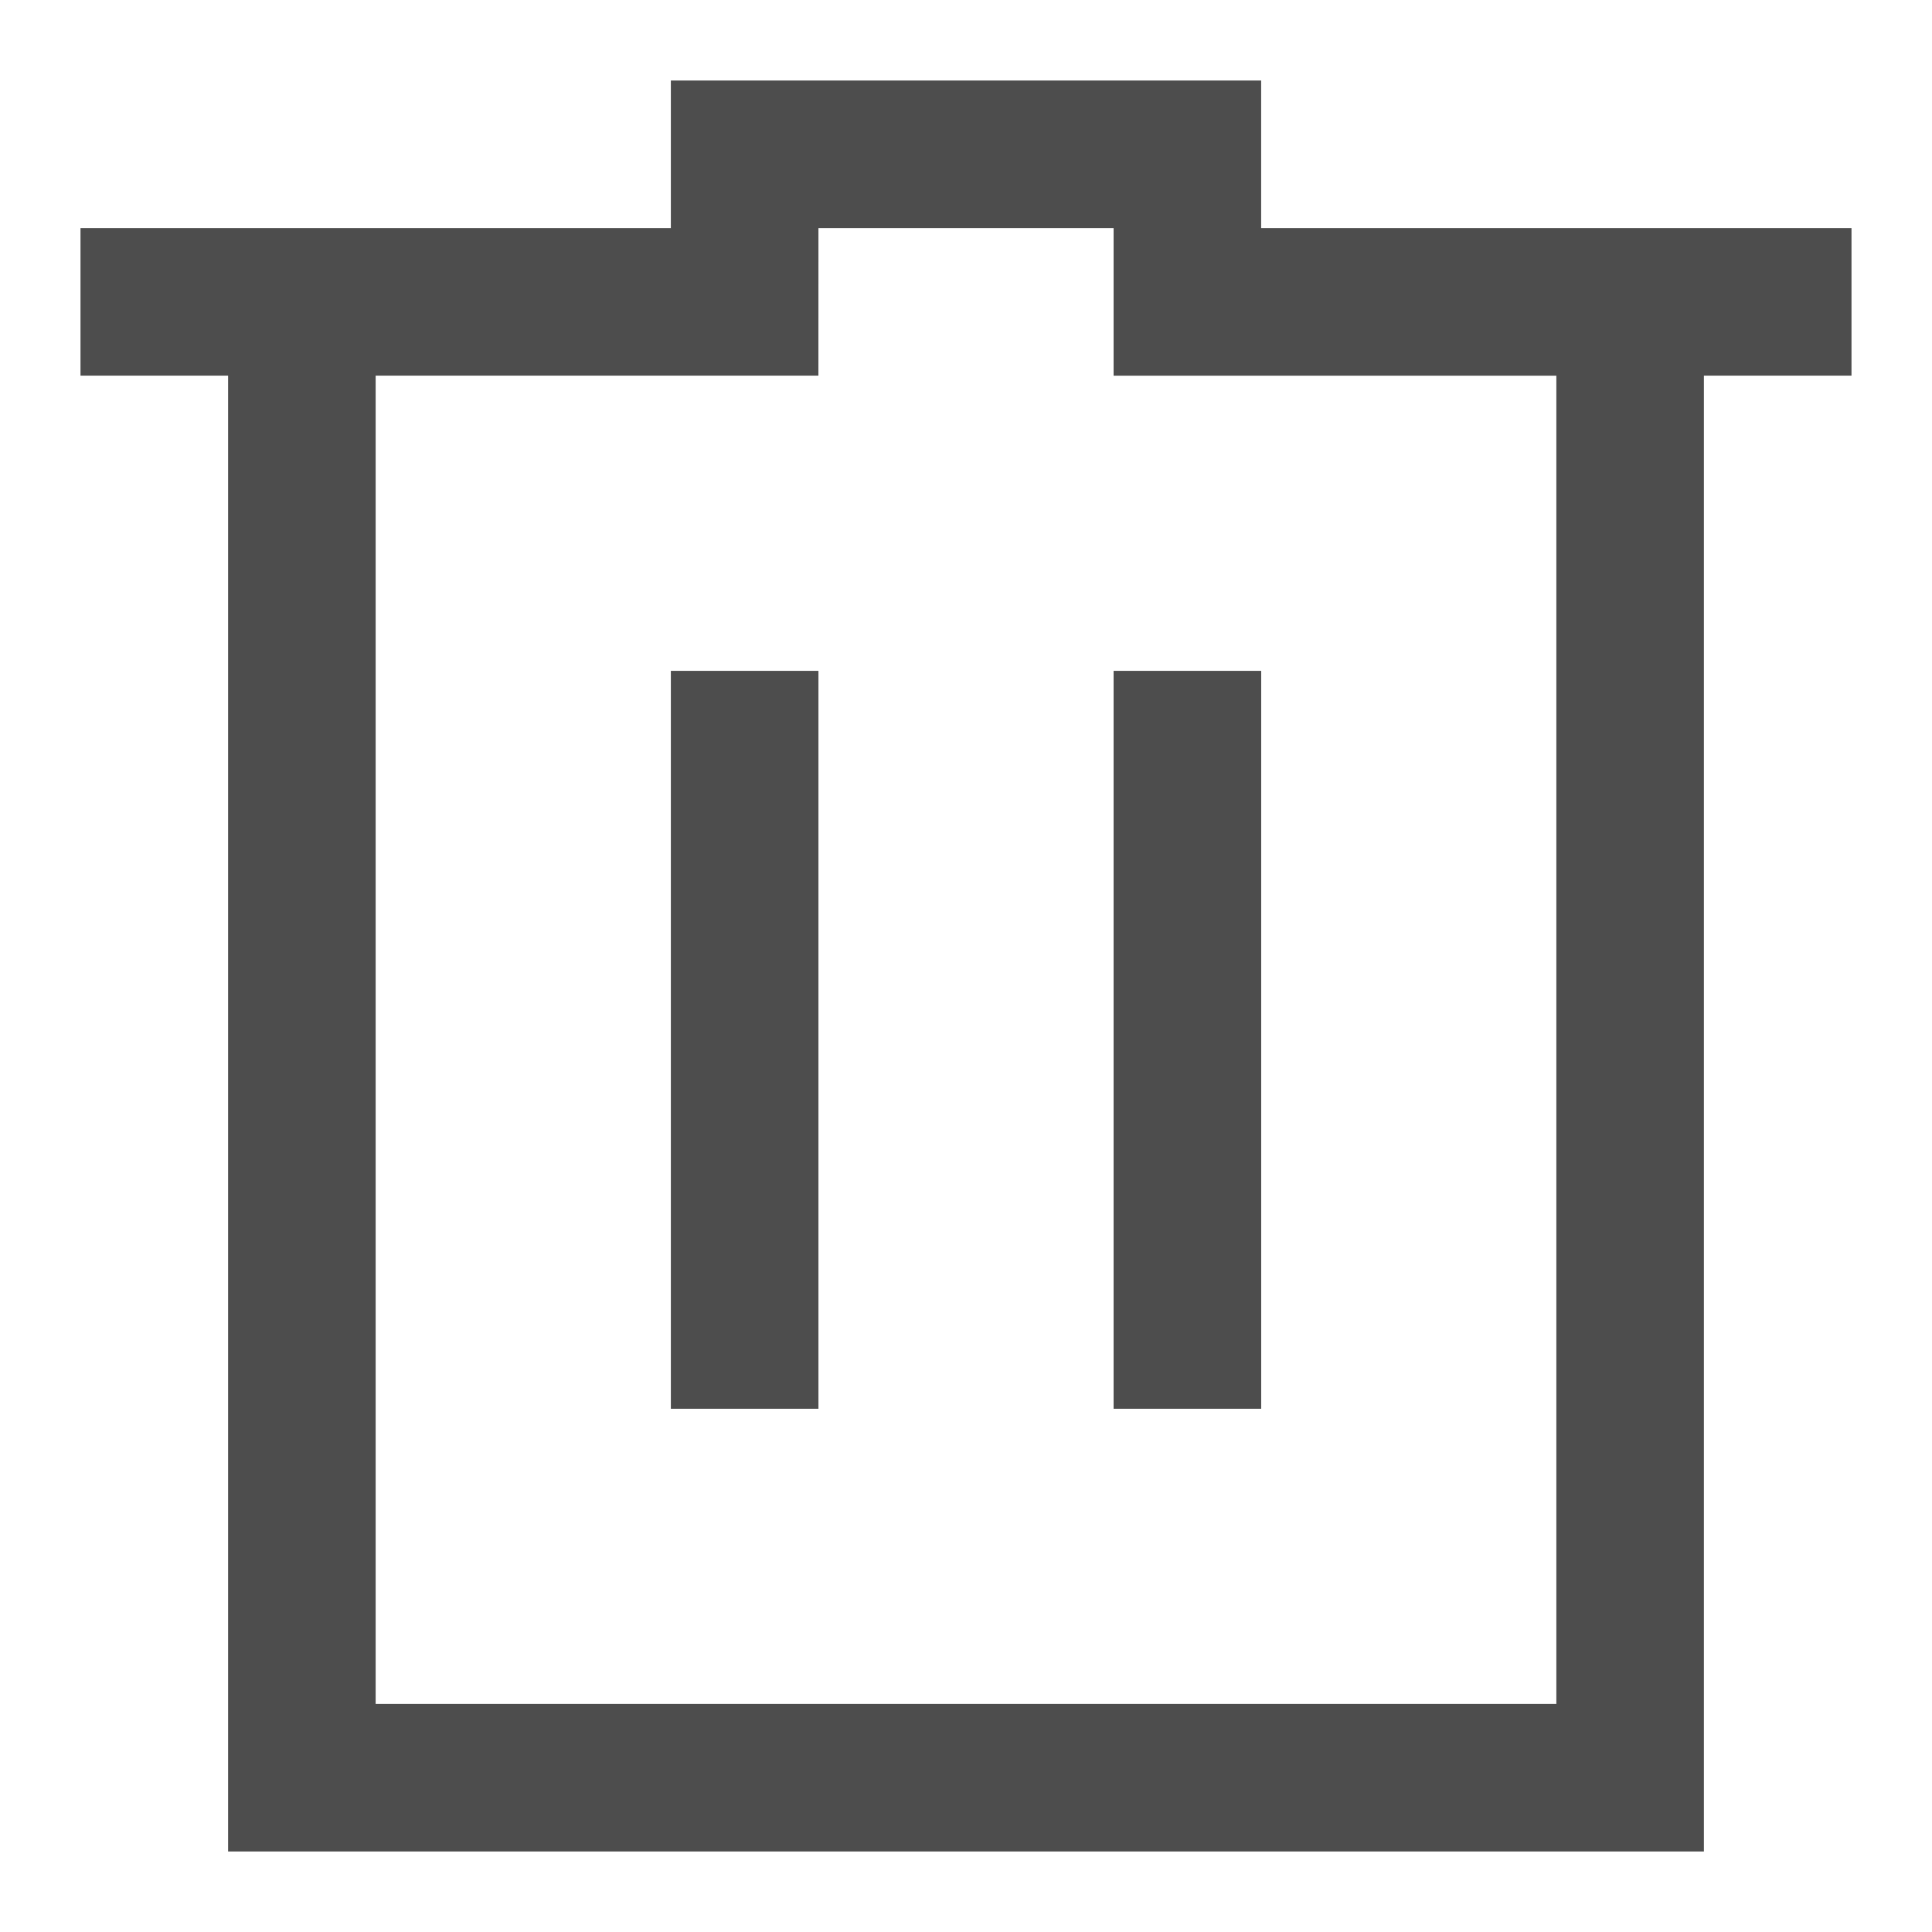
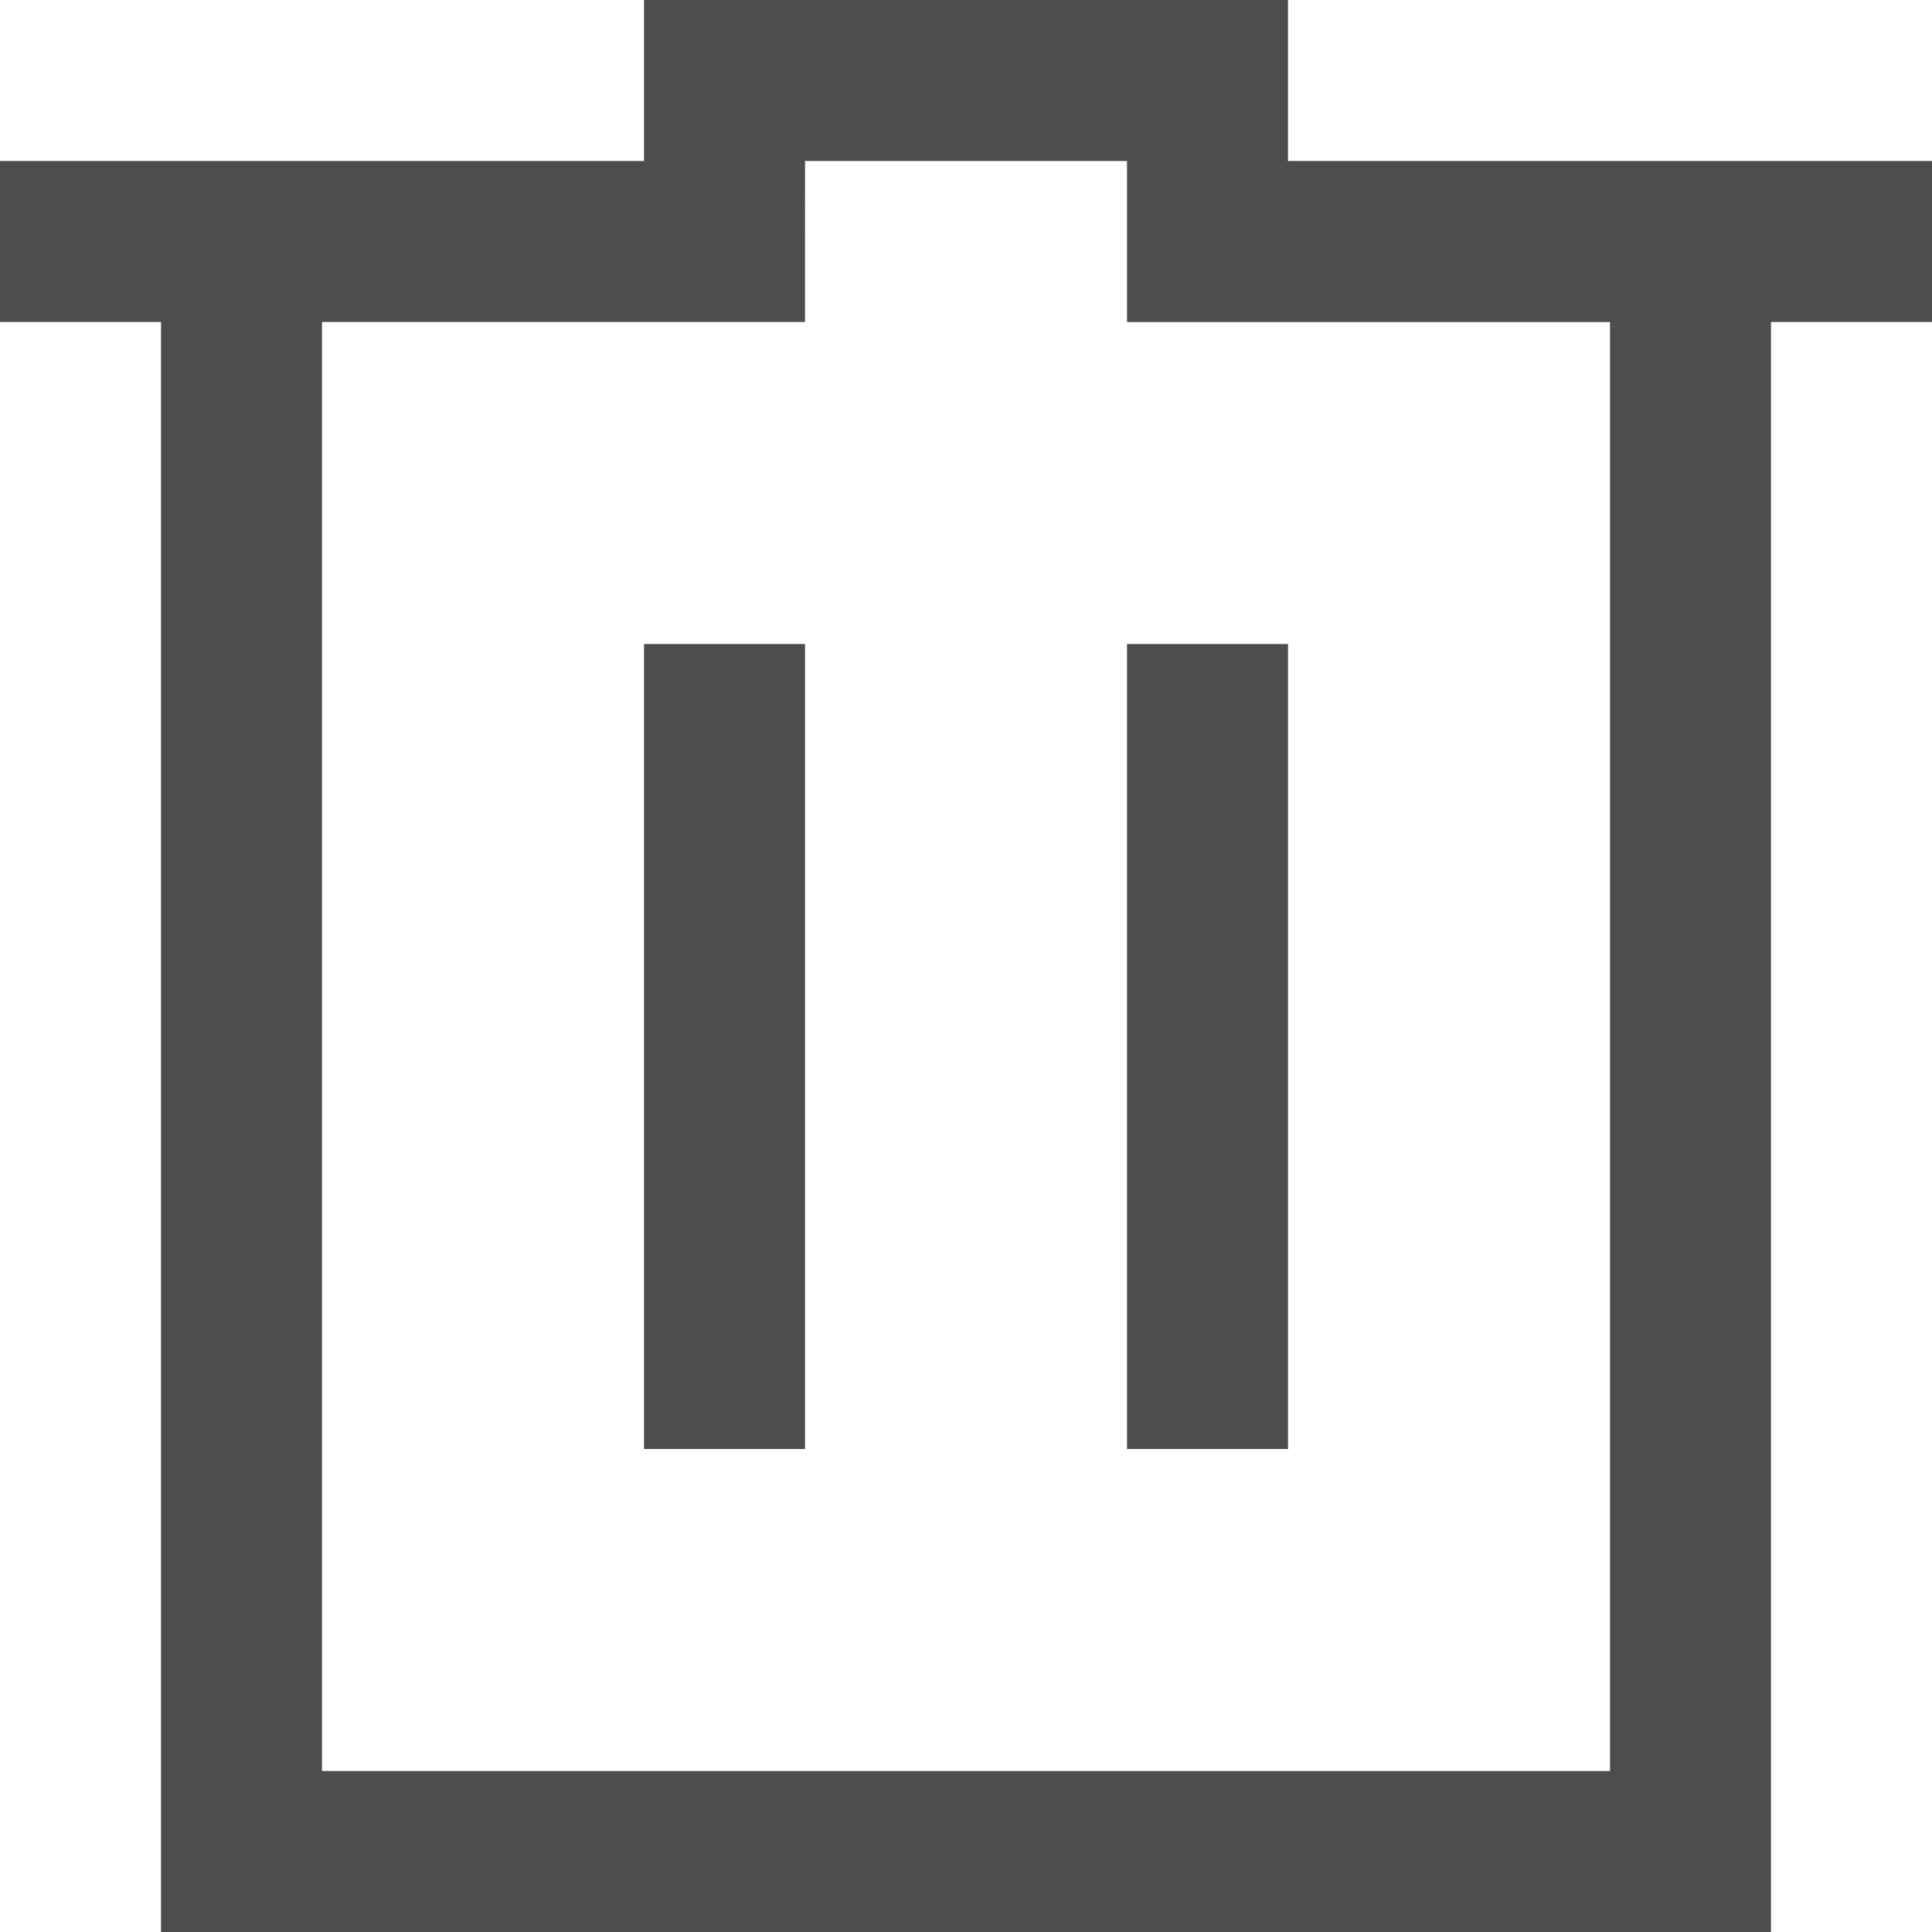
<svg xmlns="http://www.w3.org/2000/svg" viewBox="0 0 48 48" version="1.1" id="svg6" width="48" height="48">
  <defs id="defs3051">
    <style type="text/css" id="current-color-scheme">
      .ColorScheme-Text {
        color:#4d4d4d;
      }
      </style>
  </defs>
-   <path style="color:#4d4d4d;fill:currentColor;fill-opacity:1;stroke:none;stroke-width:3.667" d="M 16.667,2 V 5.667 H 2 V 9.333 H 5.667 V 46 H 9.333 42.333 V 42.333 9.333 H 46 V 5.667 H 31.333 V 2 Z m 3.667,3.667 h 7.333 v 3.667 h 3.667 7.333 V 42.333 H 9.333 V 9.333 H 20.333 Z M 16.667,16.667 V 35 h 3.667 V 16.667 Z m 11,0 V 35 h 3.667 V 16.667 Z" class="ColorScheme-Text" id="path4" />
+   <g id="g817" transform="matrix(1.090909,0,0,1.090909,-2.181818,-2.181818)">
+     <path id="path4" class="ColorScheme-Text" d="M 16.667,2 V 5.667 H 2 V 9.333 H 5.667 V 46 H 9.333 42.333 V 42.333 9.333 H 46 V 5.667 H 31.333 V 2 Z m 3.667,3.667 h 7.333 v 3.667 h 3.667 7.333 V 42.333 H 9.333 V 9.333 H 20.333 Z M 16.667,16.667 V 35 h 3.667 V 16.667 Z m 11,0 V 35 h 3.667 V 16.667 Z" style="color:#4d4d4d;fill:currentColor;fill-opacity:1;stroke:none;stroke-width:3.667" />
+   </g>
</svg>
